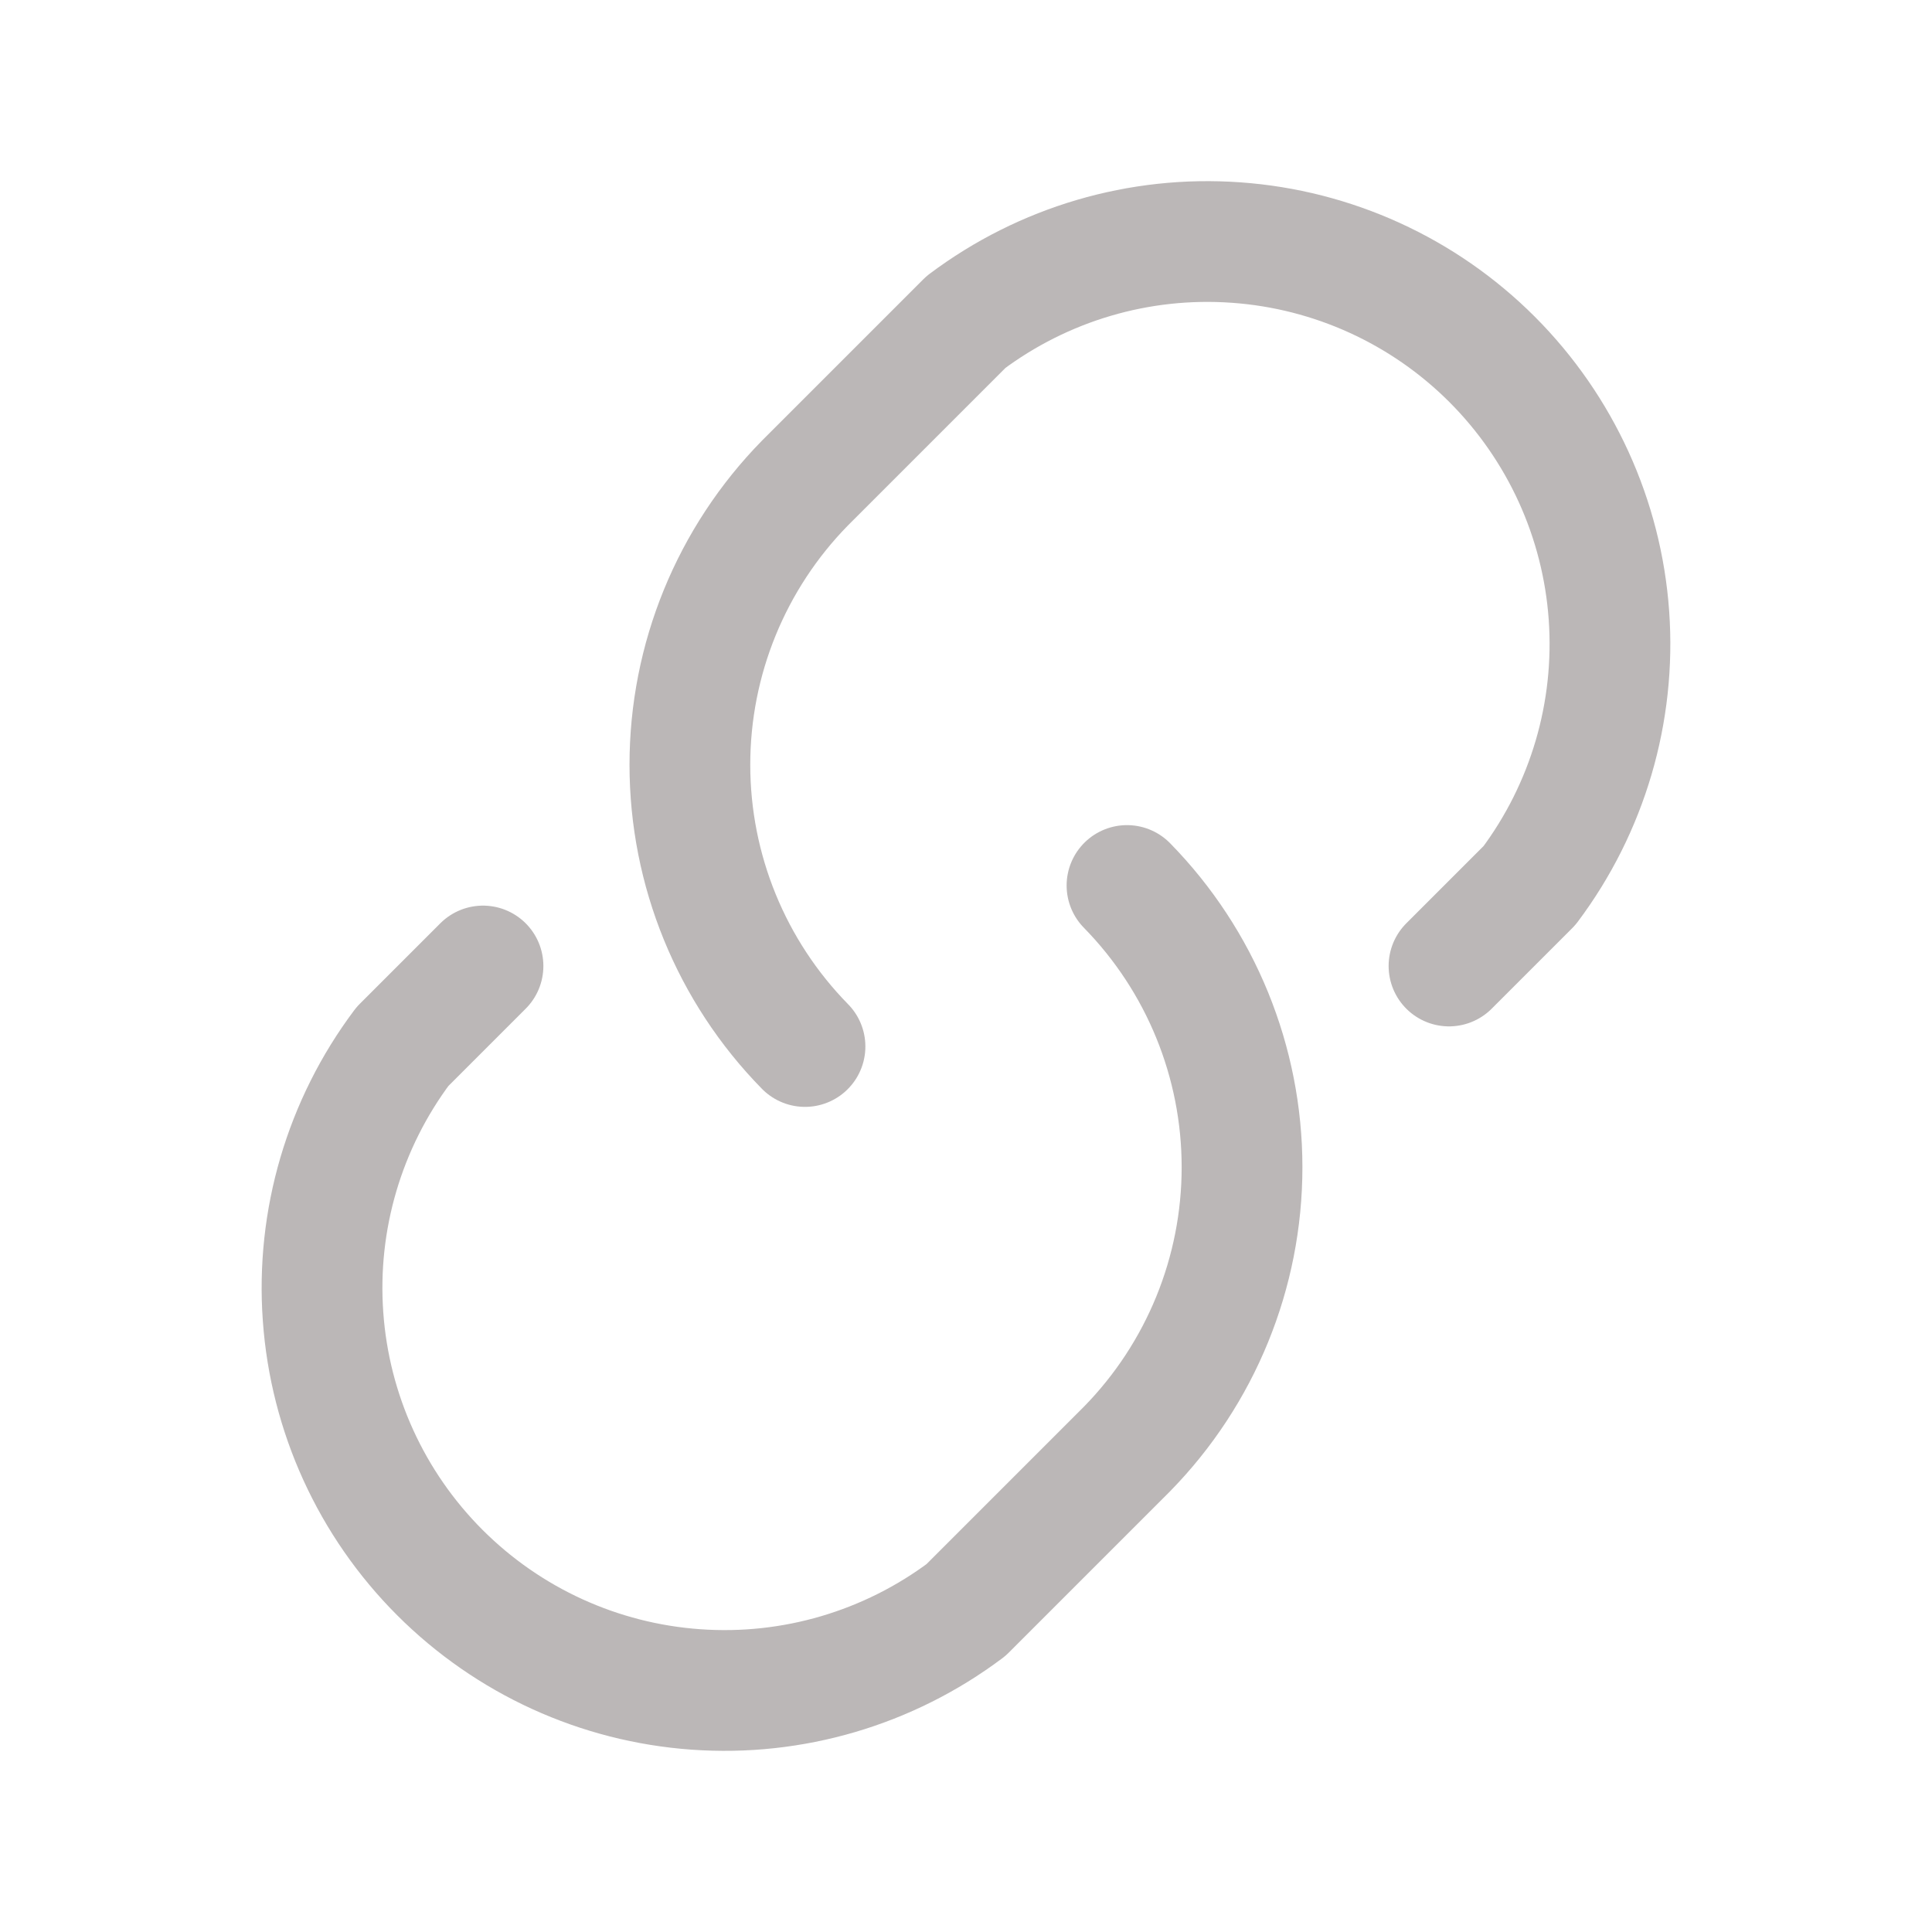
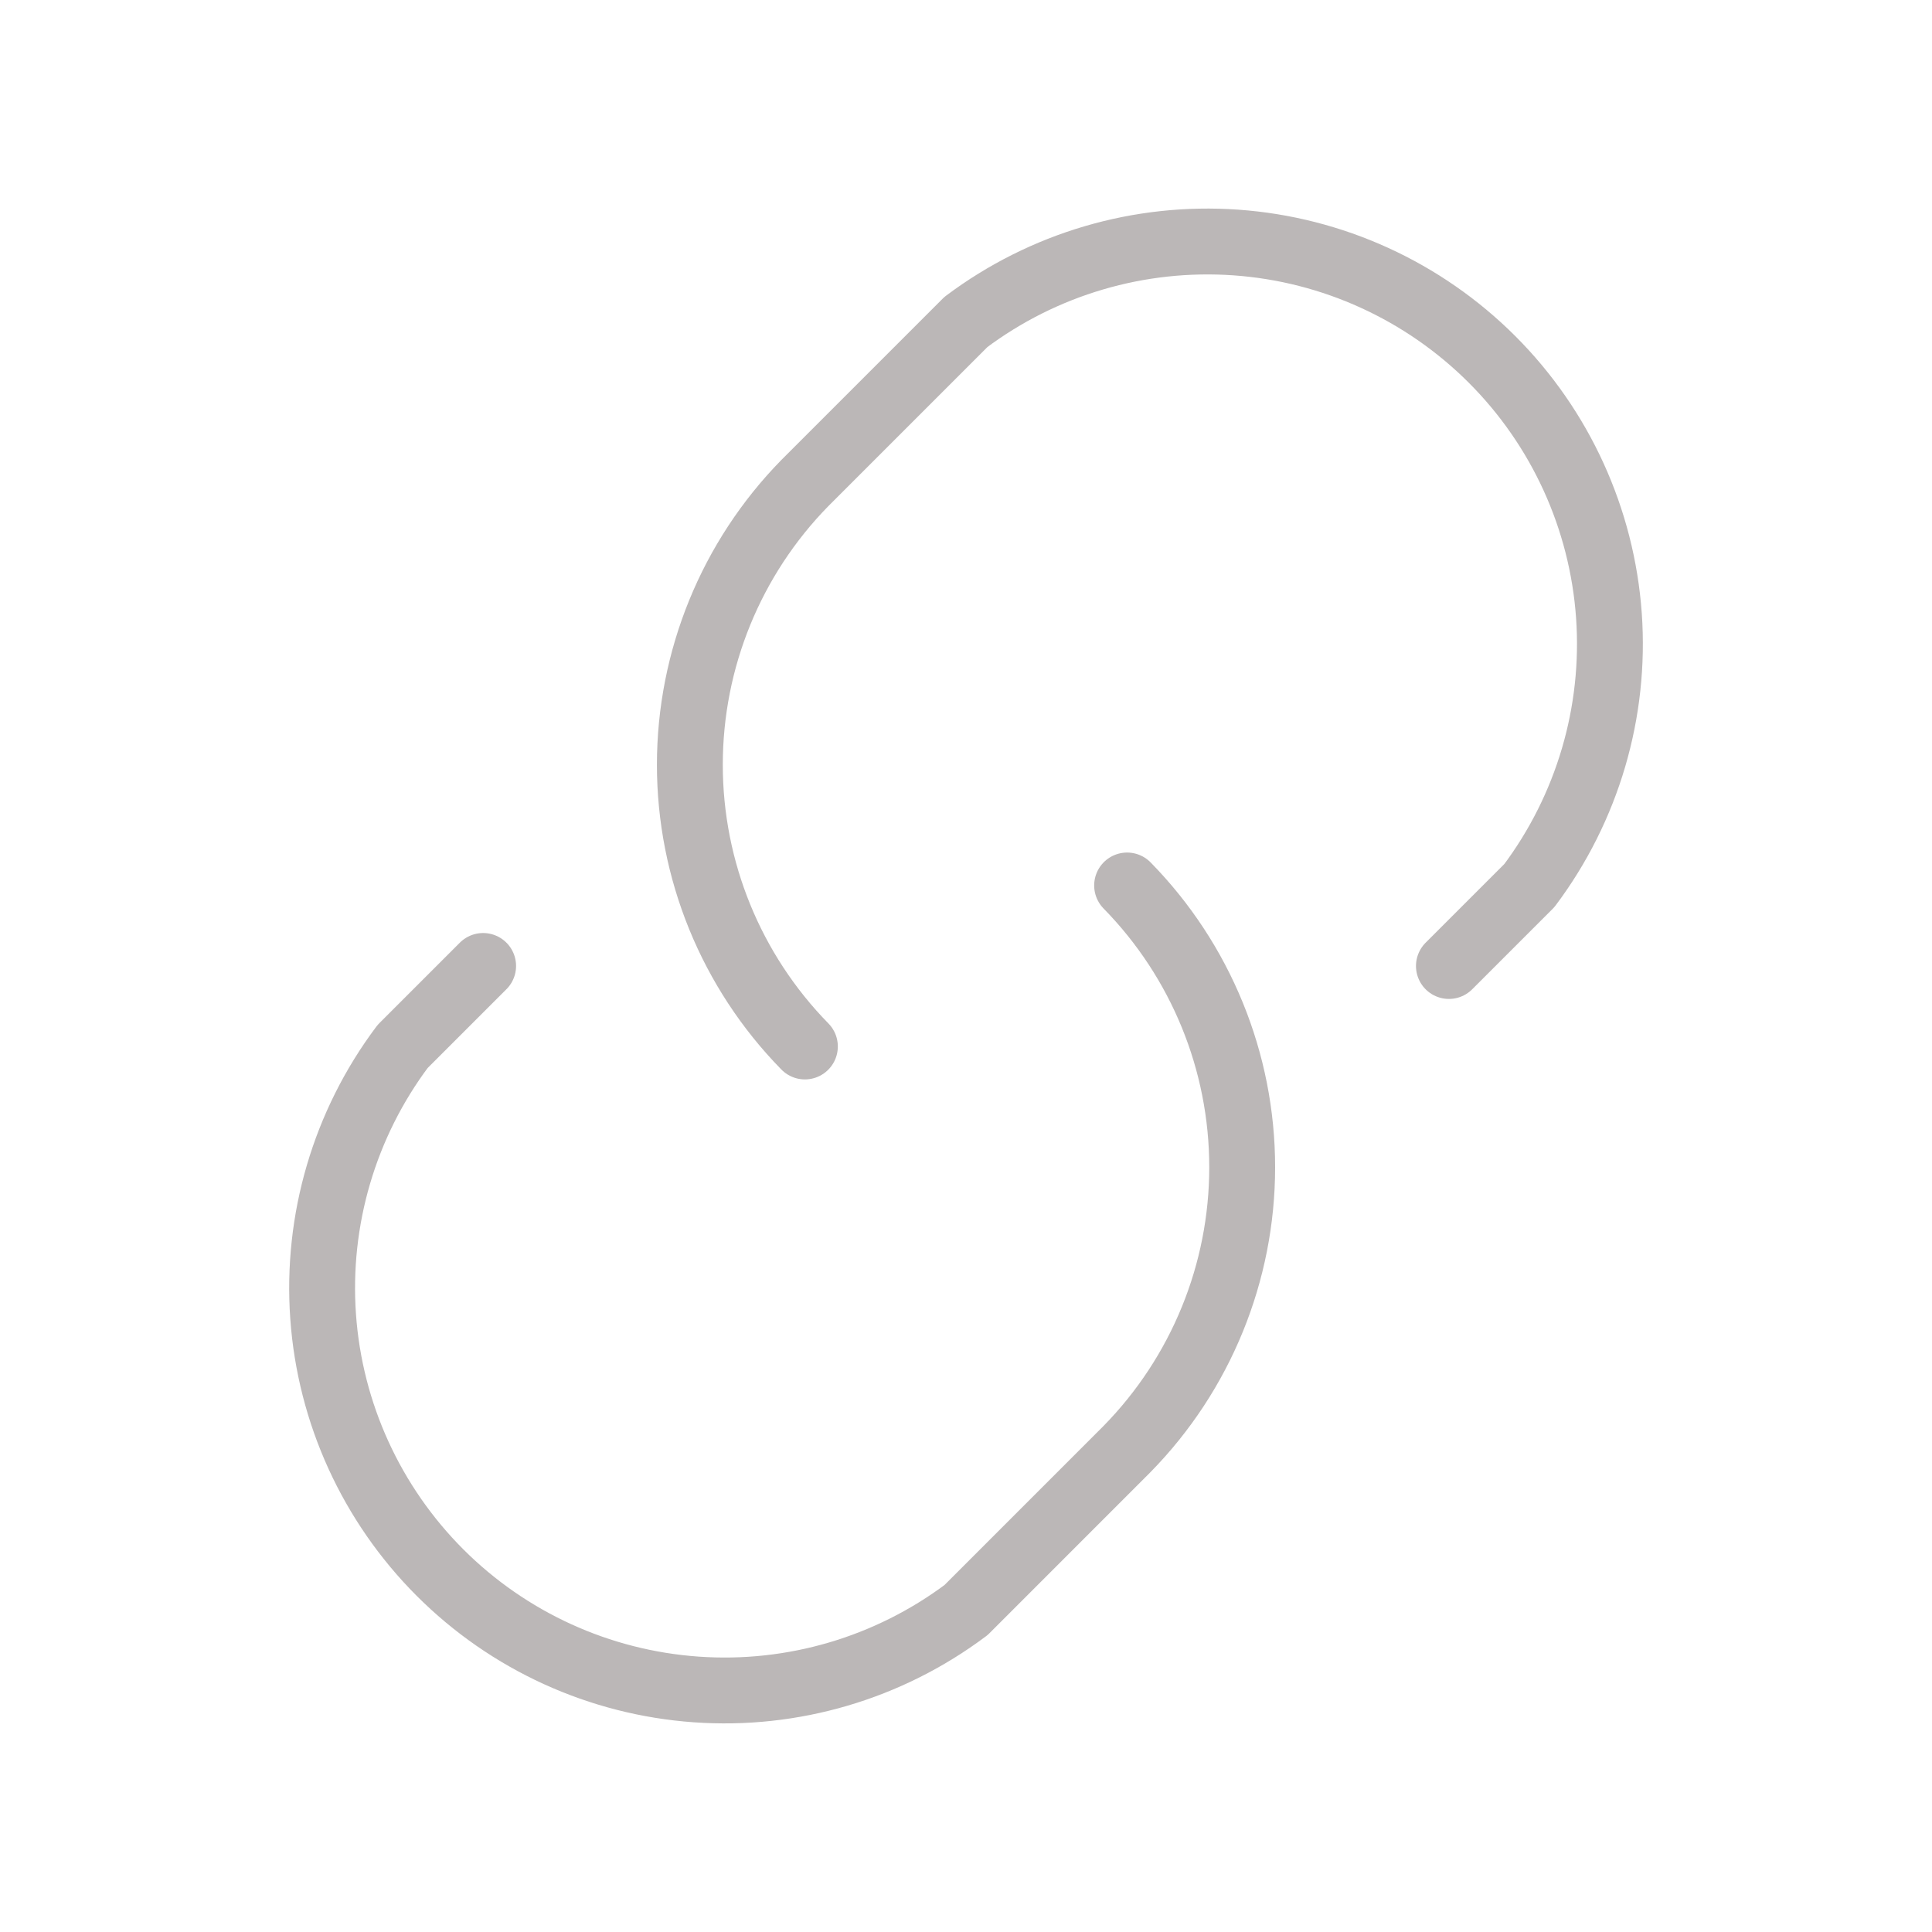
- <svg xmlns="http://www.w3.org/2000/svg" width="24" height="24" viewBox="0 0 24 24" fill="none">
-   <path d="M10 13C9.083 12.065 8.57 10.809 8.57 9.5C8.57 8.191 9.083 6.935 10 6L12 4C12.963 3.278 14.153 2.927 15.354 3.013C16.555 3.098 17.684 3.613 18.535 4.464C19.386 5.316 19.902 6.445 19.987 7.646C20.072 8.846 19.722 10.037 19 11L18 12" stroke="#BBB7B7" stroke-width="1.5" stroke-linecap="round" stroke-linejoin="round" />
-   <path d="M14 11C14.916 11.935 15.429 13.191 15.429 14.5C15.429 15.809 14.916 17.065 14 18L12 20C11.037 20.722 9.846 21.073 8.646 20.987C7.445 20.902 6.316 20.387 5.464 19.535C4.613 18.684 4.098 17.555 4.013 16.354C3.927 15.154 4.278 13.963 5 13L6 12" stroke="#BBB7B7" stroke-width="1.5" stroke-linecap="round" stroke-linejoin="round" />
+ <svg xmlns="http://www.w3.org/2000/svg" width="44" height="44" viewBox="0 0 44 44" fill="none">
+   <path d="M18.331 23.833C16.652 22.12 15.711 19.816 15.711 17.417C15.711 15.017 16.652 12.713 18.331 11L21.998 7.333C23.763 6.009 25.947 5.367 28.148 5.523C30.349 5.679 32.419 6.625 33.98 8.185C35.54 9.745 36.485 11.816 36.642 14.017C36.798 16.218 36.155 18.401 34.831 20.167L32.998 22" stroke="#BBB7B7" stroke-width="1.5" stroke-linecap="round" stroke-linejoin="round" />
+   <path d="M25.669 20.166C27.349 21.88 28.29 24.183 28.29 26.583C28.29 28.982 27.349 31.286 25.669 32.999L22.003 36.666C20.237 37.99 18.054 38.633 15.853 38.476C13.652 38.32 11.581 37.375 10.021 35.815C8.461 34.254 7.515 32.184 7.359 29.983C7.203 27.782 7.845 25.598 9.169 23.833L11.003 21.999" stroke="#BBB7B7" stroke-width="1.5" stroke-linecap="round" stroke-linejoin="round" />
</svg>
